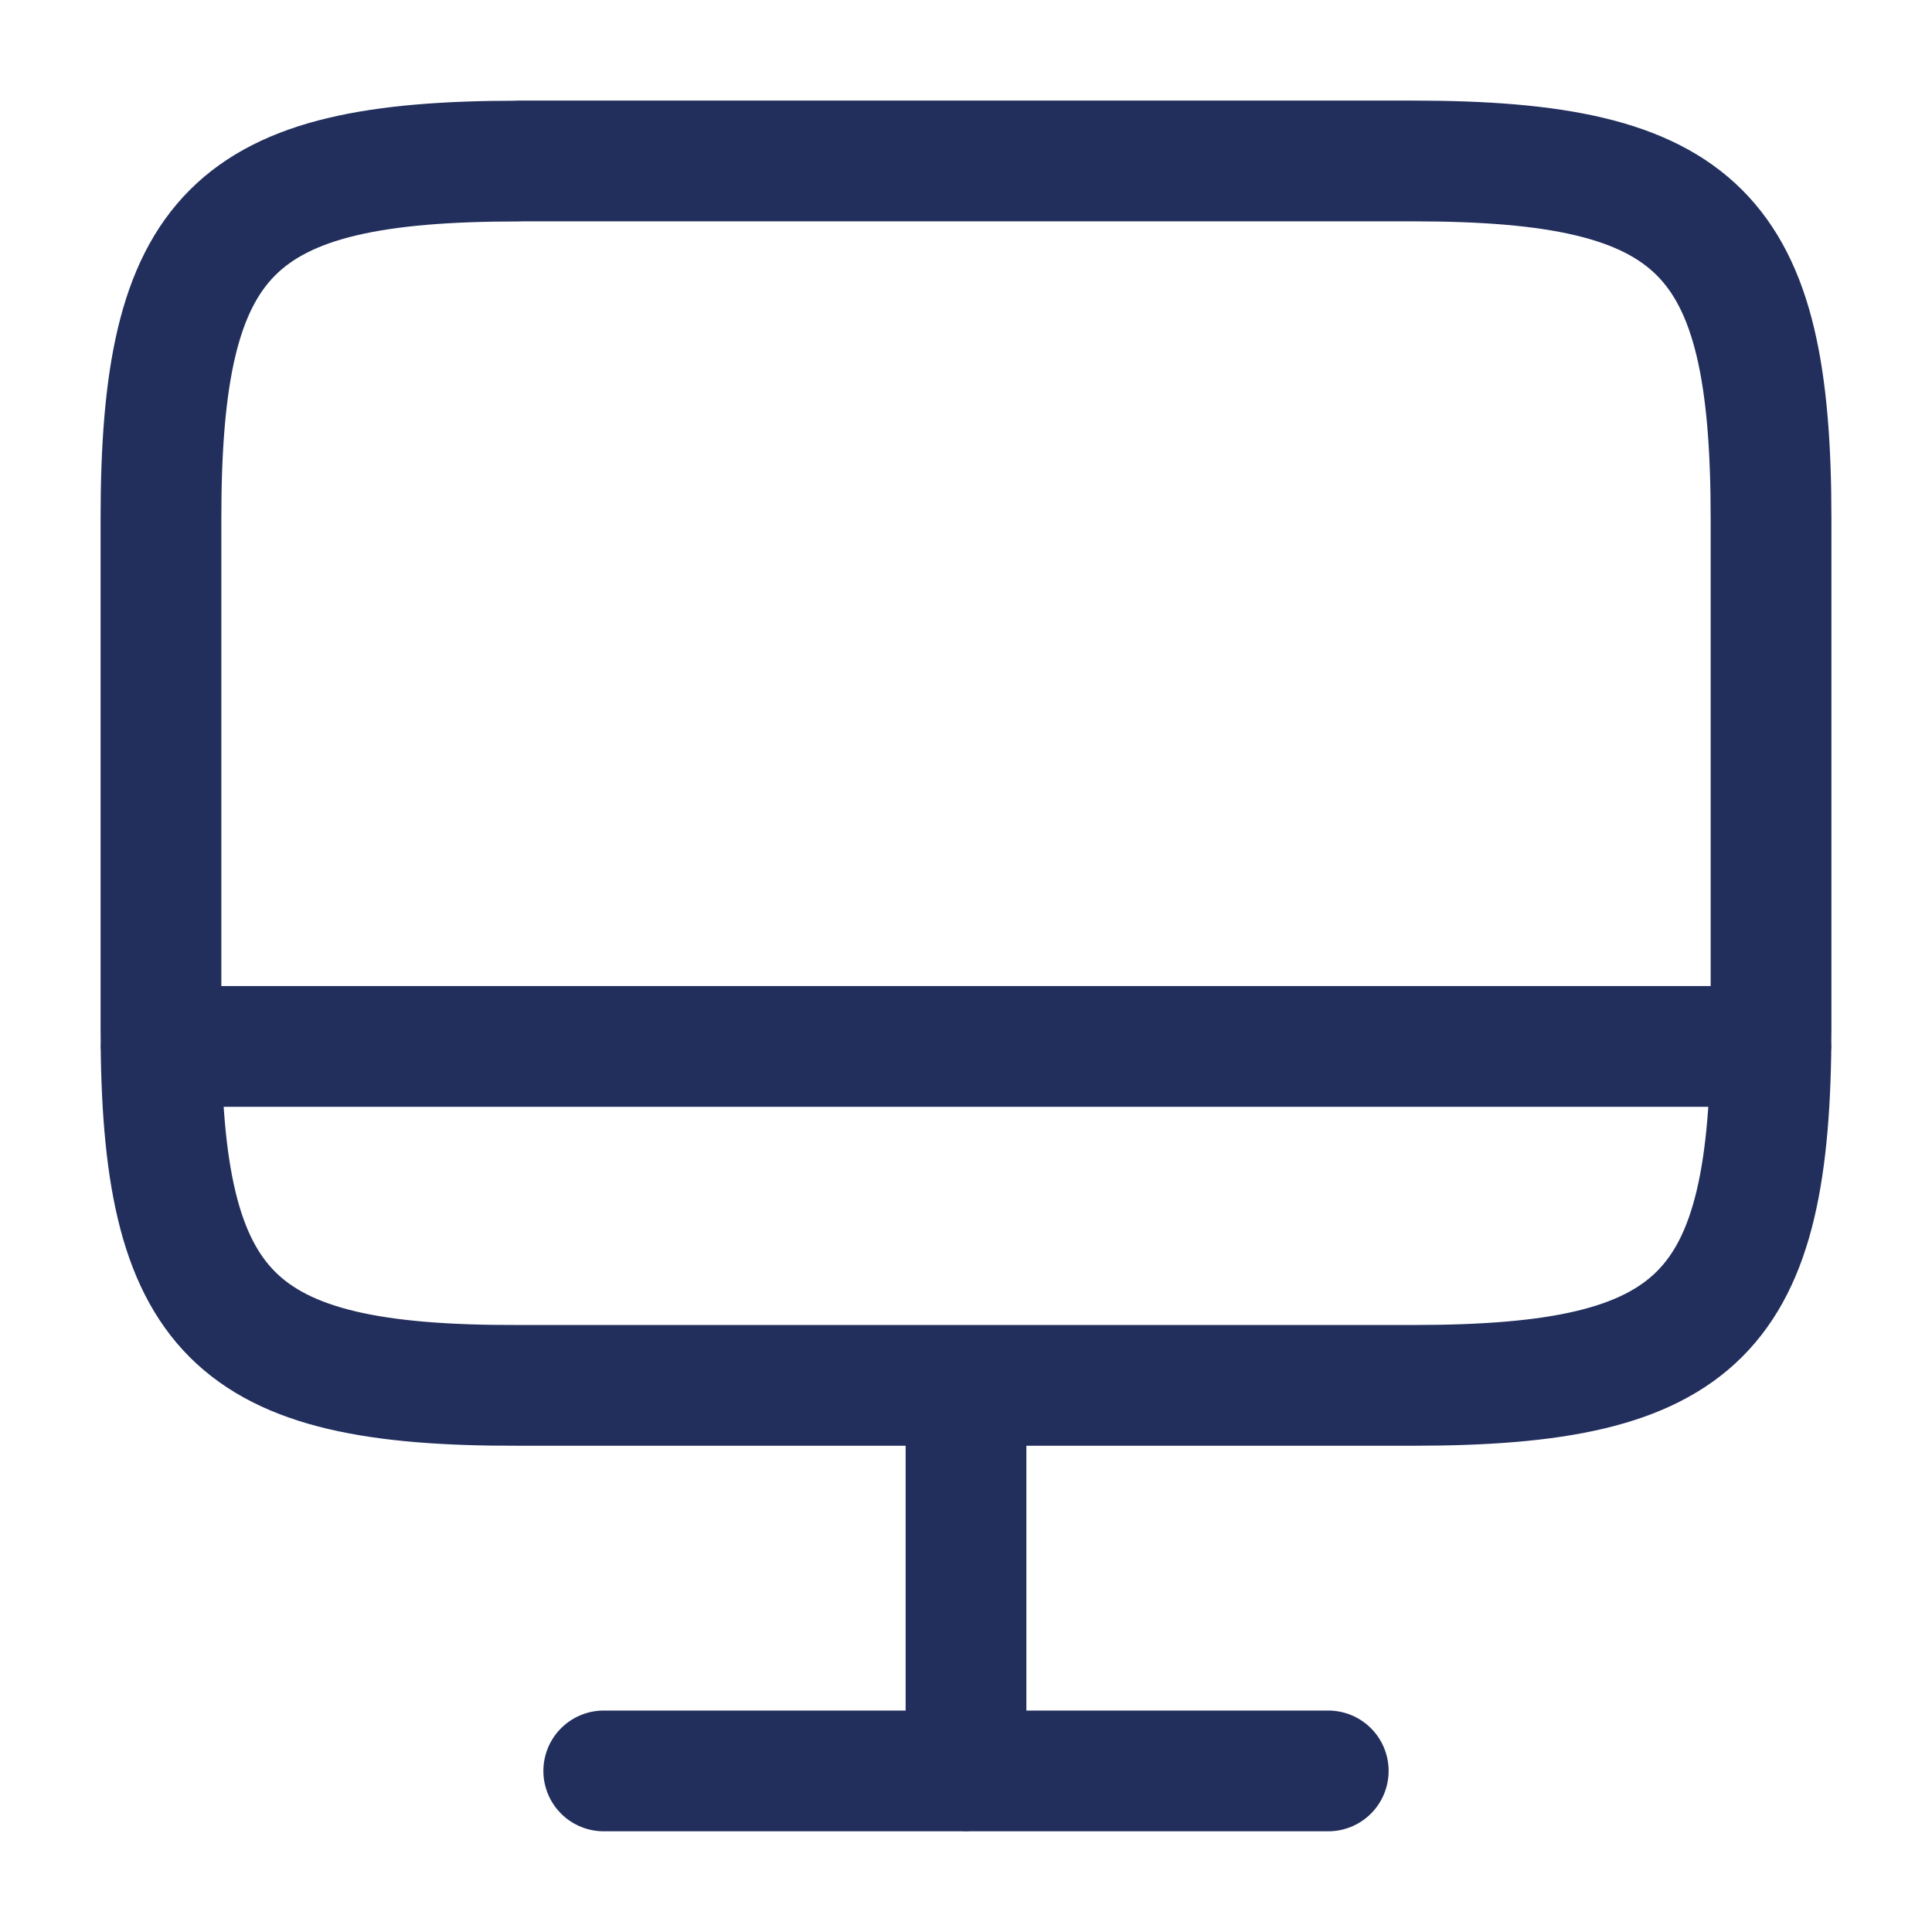
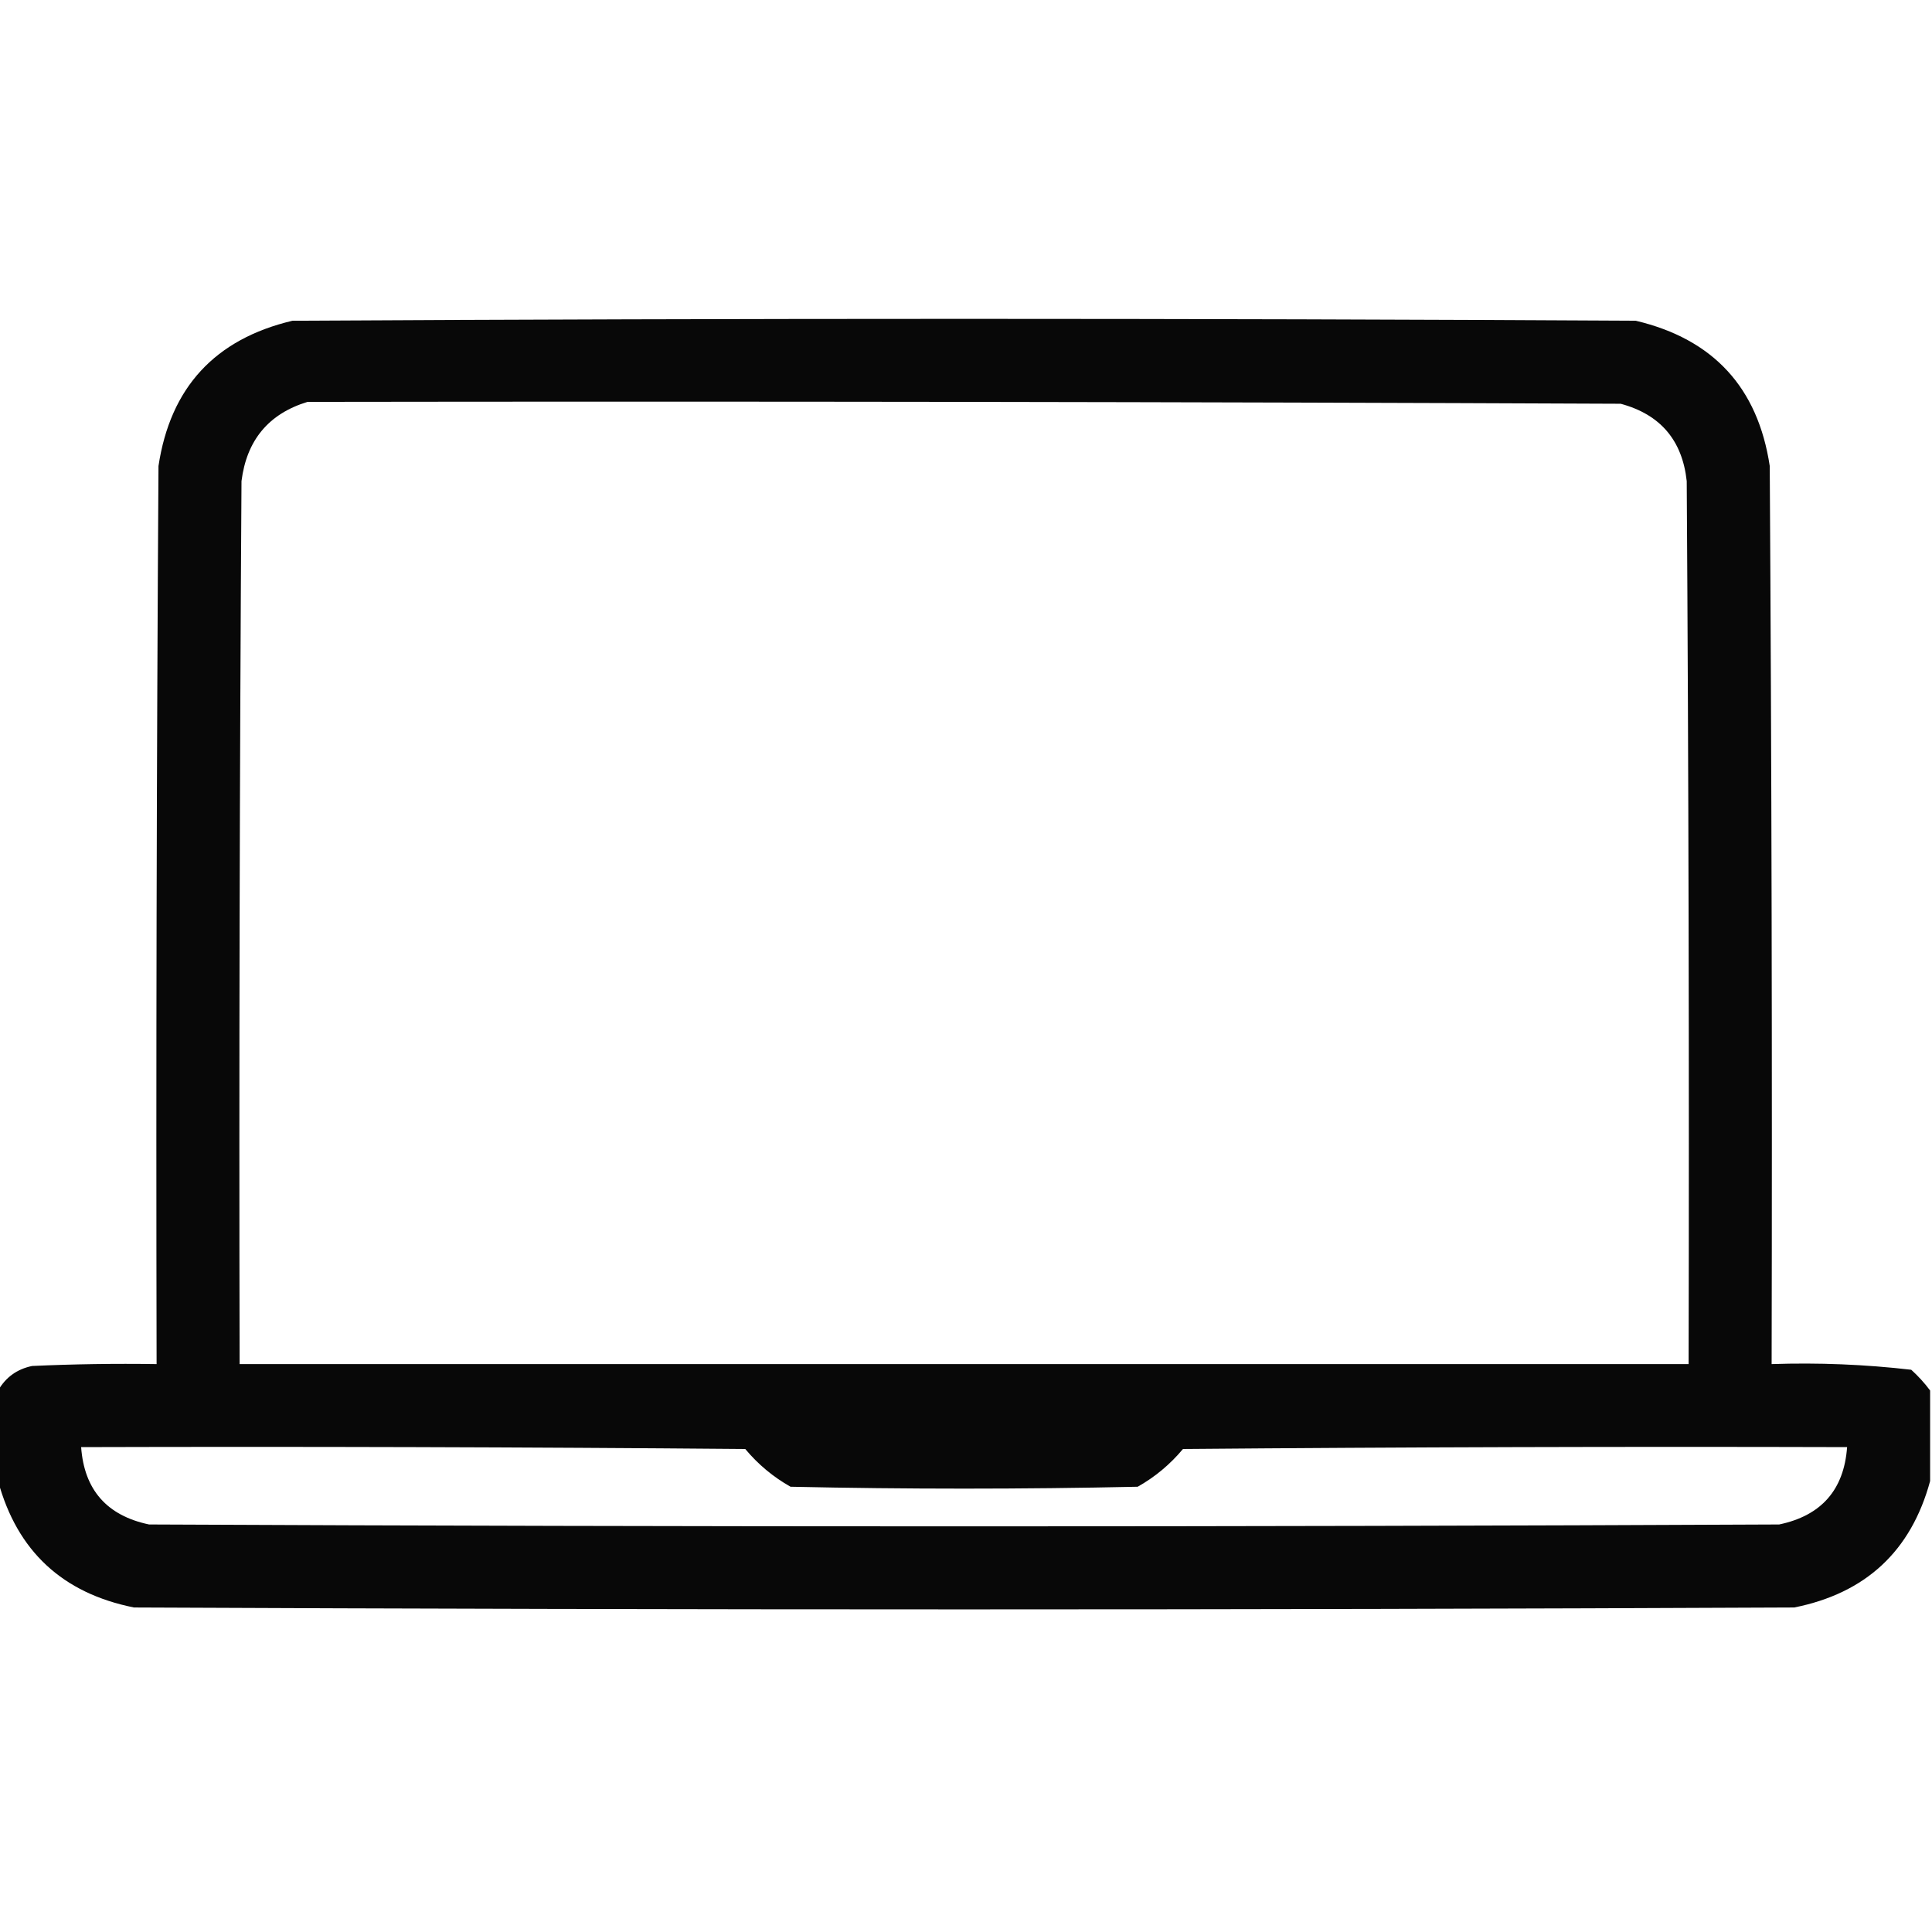
- <svg xmlns="http://www.w3.org/2000/svg" width="16" height="16" fill="none">
-   <path stroke="#222F5D" stroke-linecap="round" stroke-linejoin="round" d="M4.293 1.333H11.7c2.373 0 2.967.594 2.967 2.96v4.22c0 2.374-.594 2.96-2.96 2.96H4.293c-2.366.007-2.96-.586-2.96-2.953V4.294c0-2.367.594-2.96 2.96-2.96ZM8 11.48v3.187M1.333 8.666h13.334M5 14.666h6" />
+ <svg xmlns="http://www.w3.org/2000/svg" version="1.1" width="512px" height="512px" style="shape-rendering:geometricPrecision; text-rendering:geometricPrecision; image-rendering:optimizeQuality; fill-rule:evenodd; clip-rule:evenodd">
+   <g>
+     <path style="opacity:0.968" fill="#000000" d="M 511.5,368.5 C 511.5,376.5 511.5,384.5 511.5,392.5C 506.46,411.037 494.46,422.204 475.5,426C 328.833,426.667 182.167,426.667 35.5,426C 16.54,422.204 4.54,411.037 -0.5,392.5C -0.5,384.5 -0.5,376.5 -0.5,368.5C 1.506,364.999 4.506,362.833 8.5,362C 19.495,361.5 30.495,361.333 41.5,361.5C 41.333,282.166 41.5,202.833 42,123.5C 45.14,102.692 56.973,89.859 77.5,85C 196.167,84.333 314.833,84.333 433.5,85C 454.027,89.859 465.86,102.692 469,123.5C 469.5,202.833 469.667,282.166 469.5,361.5C 481.895,361.082 494.228,361.582 506.5,363C 508.402,364.73 510.069,366.563 511.5,368.5 Z M 81.5,106.5 C 197.5,106.333 313.5,106.5 429.5,107C 439.991,109.826 445.824,116.659 447,127.5C 447.5,205.499 447.667,283.499 447.5,361.5C 319.5,361.5 191.5,361.5 63.5,361.5C 63.333,283.499 63.5,205.499 64,127.5C 65.369,116.642 71.202,109.642 81.5,106.5 Z M 21.5,383.5 C 80.168,383.333 138.834,383.5 197.5,384C 200.916,388.087 204.916,391.42 209.5,394C 240.167,394.667 270.833,394.667 301.5,394C 306.084,391.42 310.084,388.087 313.5,384C 372.166,383.5 430.832,383.333 489.5,383.5C 488.682,394.821 482.682,401.654 471.5,404C 327.5,404.667 183.5,404.667 39.5,404C 28.318,401.654 22.318,394.821 21.5,383.5 Z" />
+   </g>
</svg>
